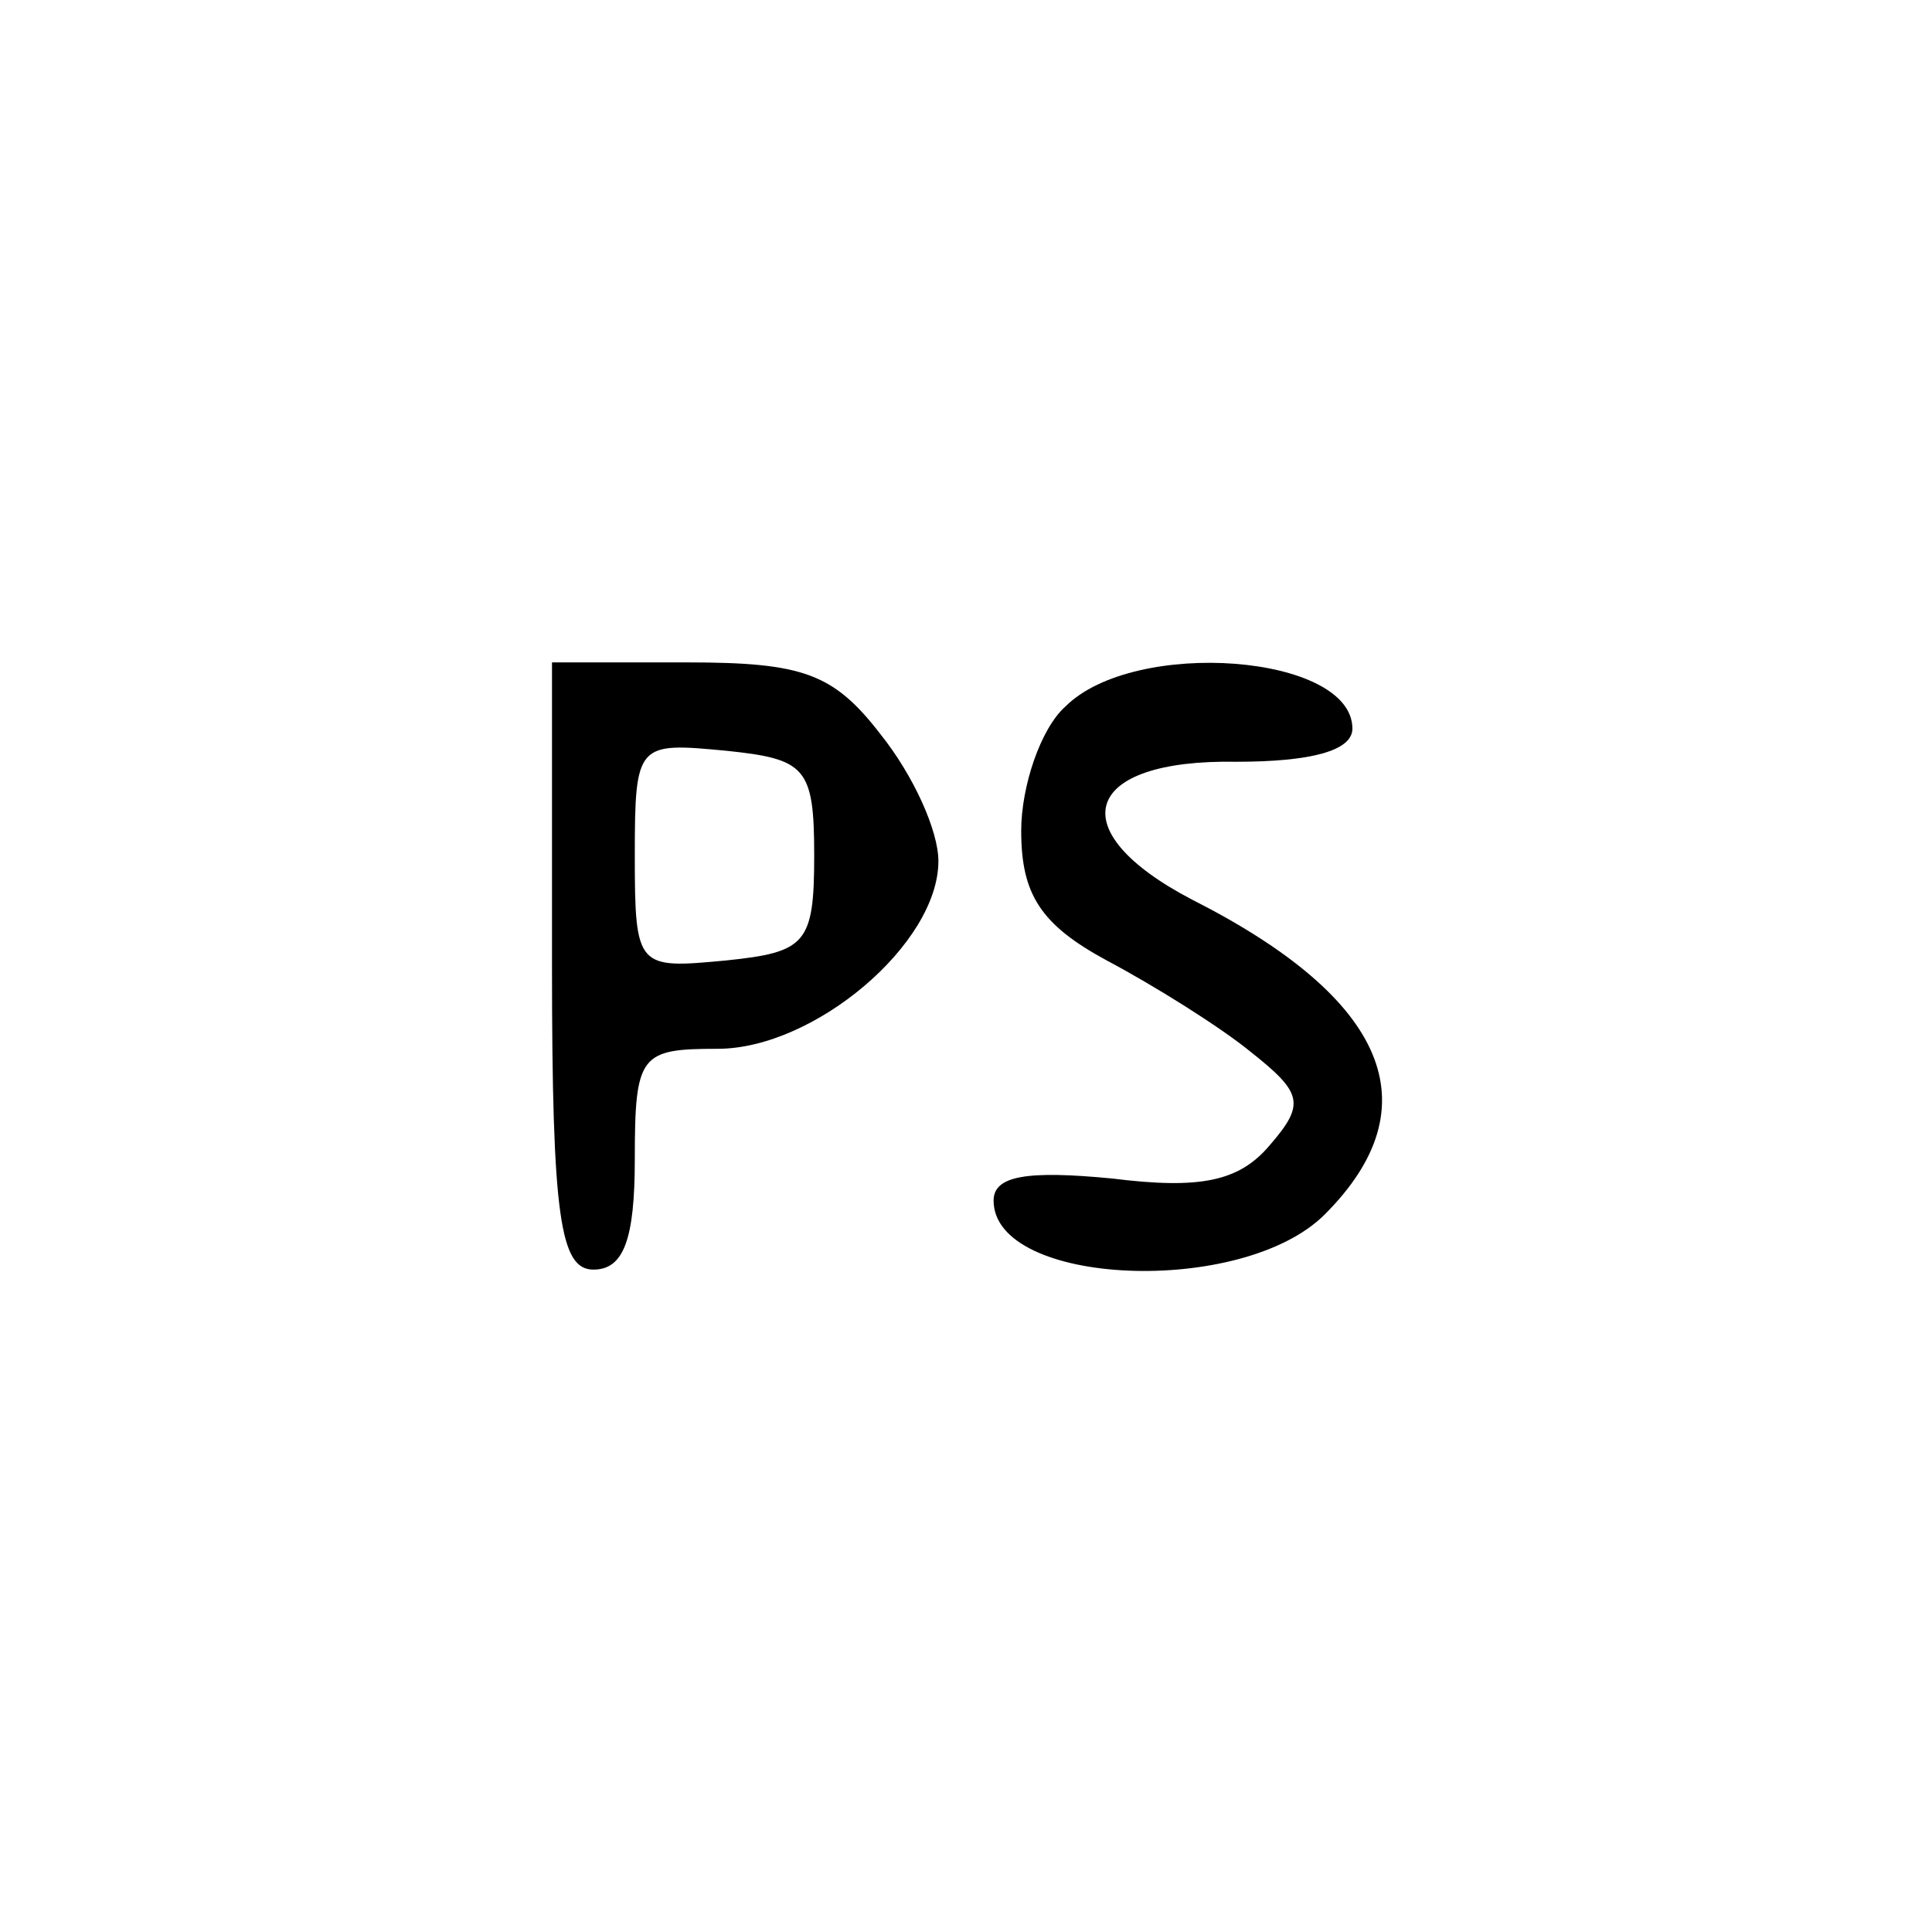
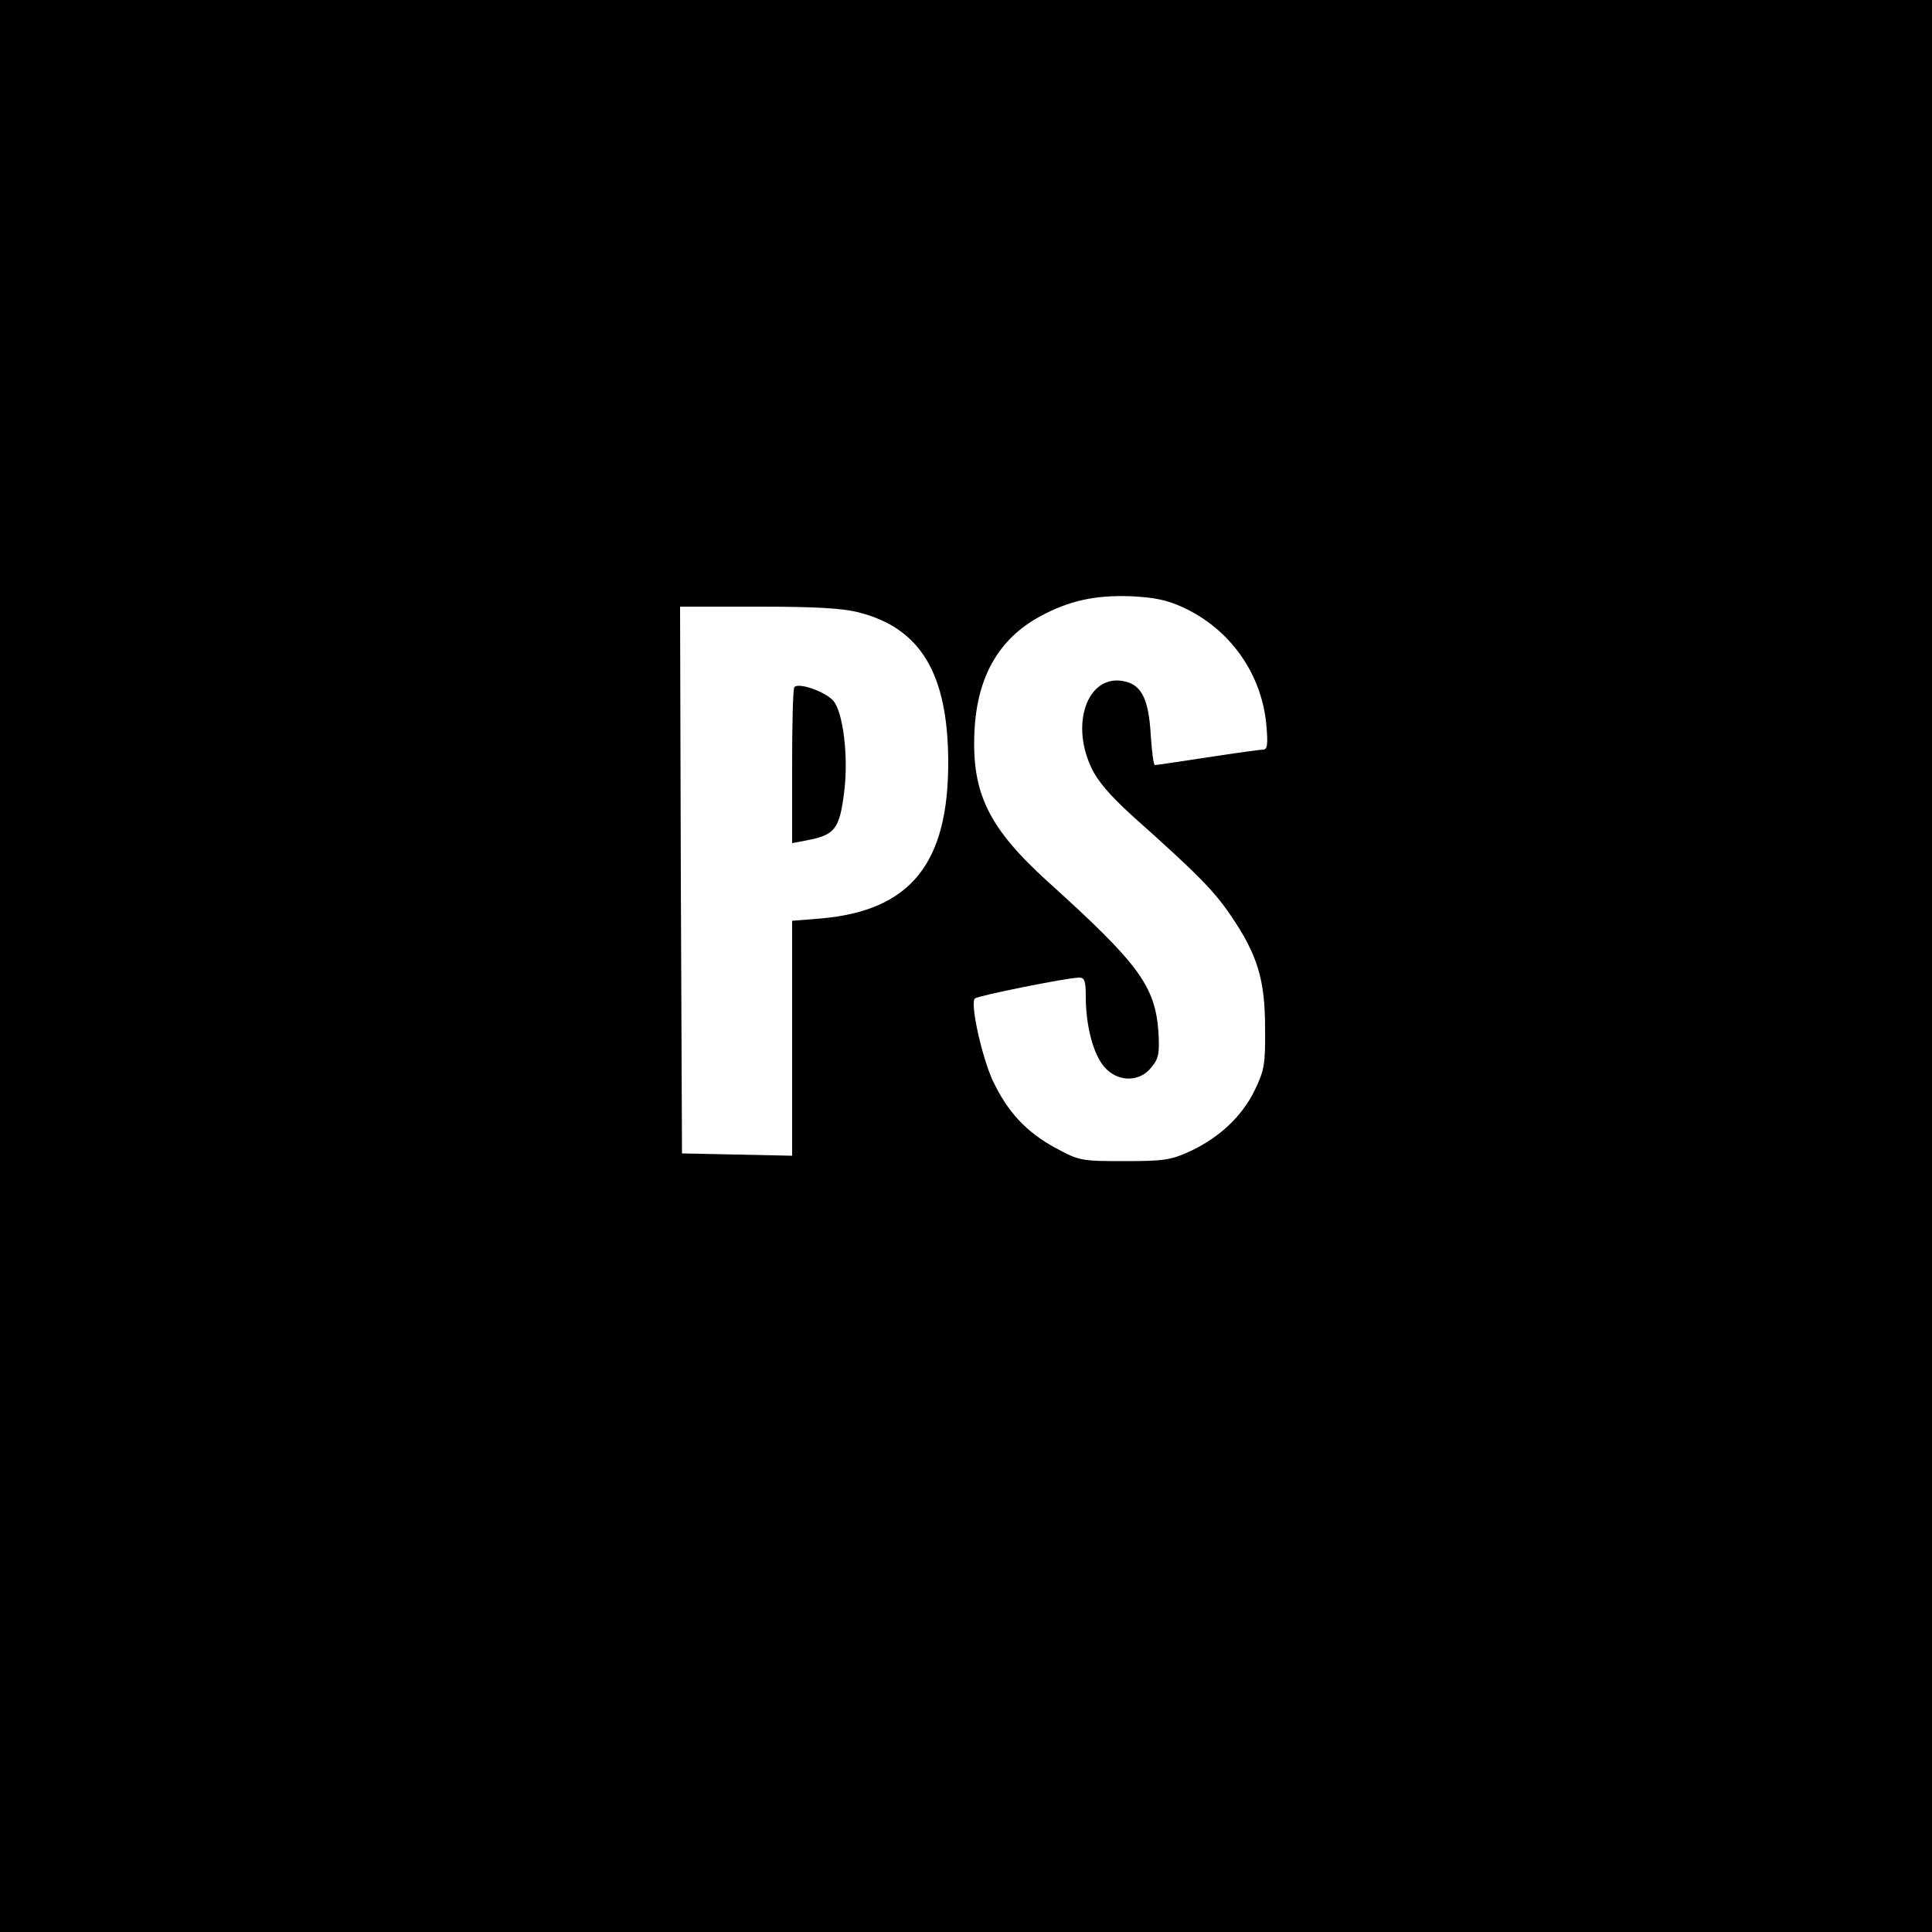
- <svg xmlns="http://www.w3.org/2000/svg" version="1.0" width="70pt" height="70pt" viewBox="0 0 70 70" preserveAspectRatio="xMidYMid meet">
-   <g transform="translate(0,70) scale(0.1,-0.1)" fill="#000000" stroke="none">
-     <path d="M200 350 c0 -91 3 -110 15 -110 11 0 15 11 15 40 0 38 2 40 30 40 35 0 80 38 80 68 0 11 -9 31 -21 46 -17 22 -28 26 -70 26 l-49 0 0 -110z m95 40 c0 -32 -3 -35 -32 -38 -32 -3 -33 -3 -33 38 0 41 1 41 33 38 29 -3 32 -6 32 -38z" />
-     <path d="M386 444 c-9 -8 -16 -29 -16 -45 0 -23 7 -34 31 -47 17 -9 41 -24 52 -33 19 -15 20 -19 7 -34 -11 -13 -25 -16 -57 -12 -31 3 -43 1 -43 -8 0 -31 90 -35 120 -5 39 39 23 78 -48 114 -48 25 -40 51 16 50 27 0 42 4 42 12 0 27 -79 33 -104 8z" />
+ <svg xmlns="http://www.w3.org/2000/svg" version="1.0" width="500pt" height="500pt" viewBox="0 0 500 500" preserveAspectRatio="xMidYMid meet">
+   <g transform="translate(0,500) scale(0.1,-0.1)" fill="#000000" stroke="none">
+     <path d="M0 2500 l0 -2500 2500 0 2500 0 0 2500 0 2500 -2500 0 -2500 0 0 -2500z m3062 928 c121 -56 202 -170 215 -301 5 -54 3 -67 -8 -67 -8 0 -72 -9 -144 -20 -71 -11 -133 -20 -136 -20 -4 0 -8 36 -11 79 -5 89 -23 127 -65 137 -94 24 -145 -102 -89 -222 16 -35 48 -72 106 -125 166 -148 211 -193 255 -258 69 -101 89 -166 89 -291 1 -95 -2 -110 -27 -162 -33 -67 -90 -121 -166 -157 -50 -23 -68 -26 -171 -26 -112 0 -117 1 -178 34 -76 41 -125 94 -163 175 -28 61 -59 200 -46 212 7 7 240 54 270 54 14 0 17 -9 17 -50 0 -74 19 -147 47 -180 34 -41 92 -42 123 -2 19 23 21 36 18 92 -9 119 -51 176 -287 389 -153 139 -197 229 -189 390 7 140 63 238 170 296 74 40 140 55 233 52 61 -3 94 -9 137 -29z m-839 -13 c160 -41 230 -159 231 -385 1 -265 -98 -387 -330 -407 l-74 -6 0 -304 0 -304 -142 3 -143 3 -3 708 -2 707 203 0 c147 0 218 -4 260 -15z" />
+     <path d="M2056 3222 c-4 -3 -6 -95 -6 -205 l0 -199 37 7 c74 14 86 29 98 128 11 89 -3 203 -28 233 -21 24 -89 48 -101 36z" />
  </g>
</svg>
